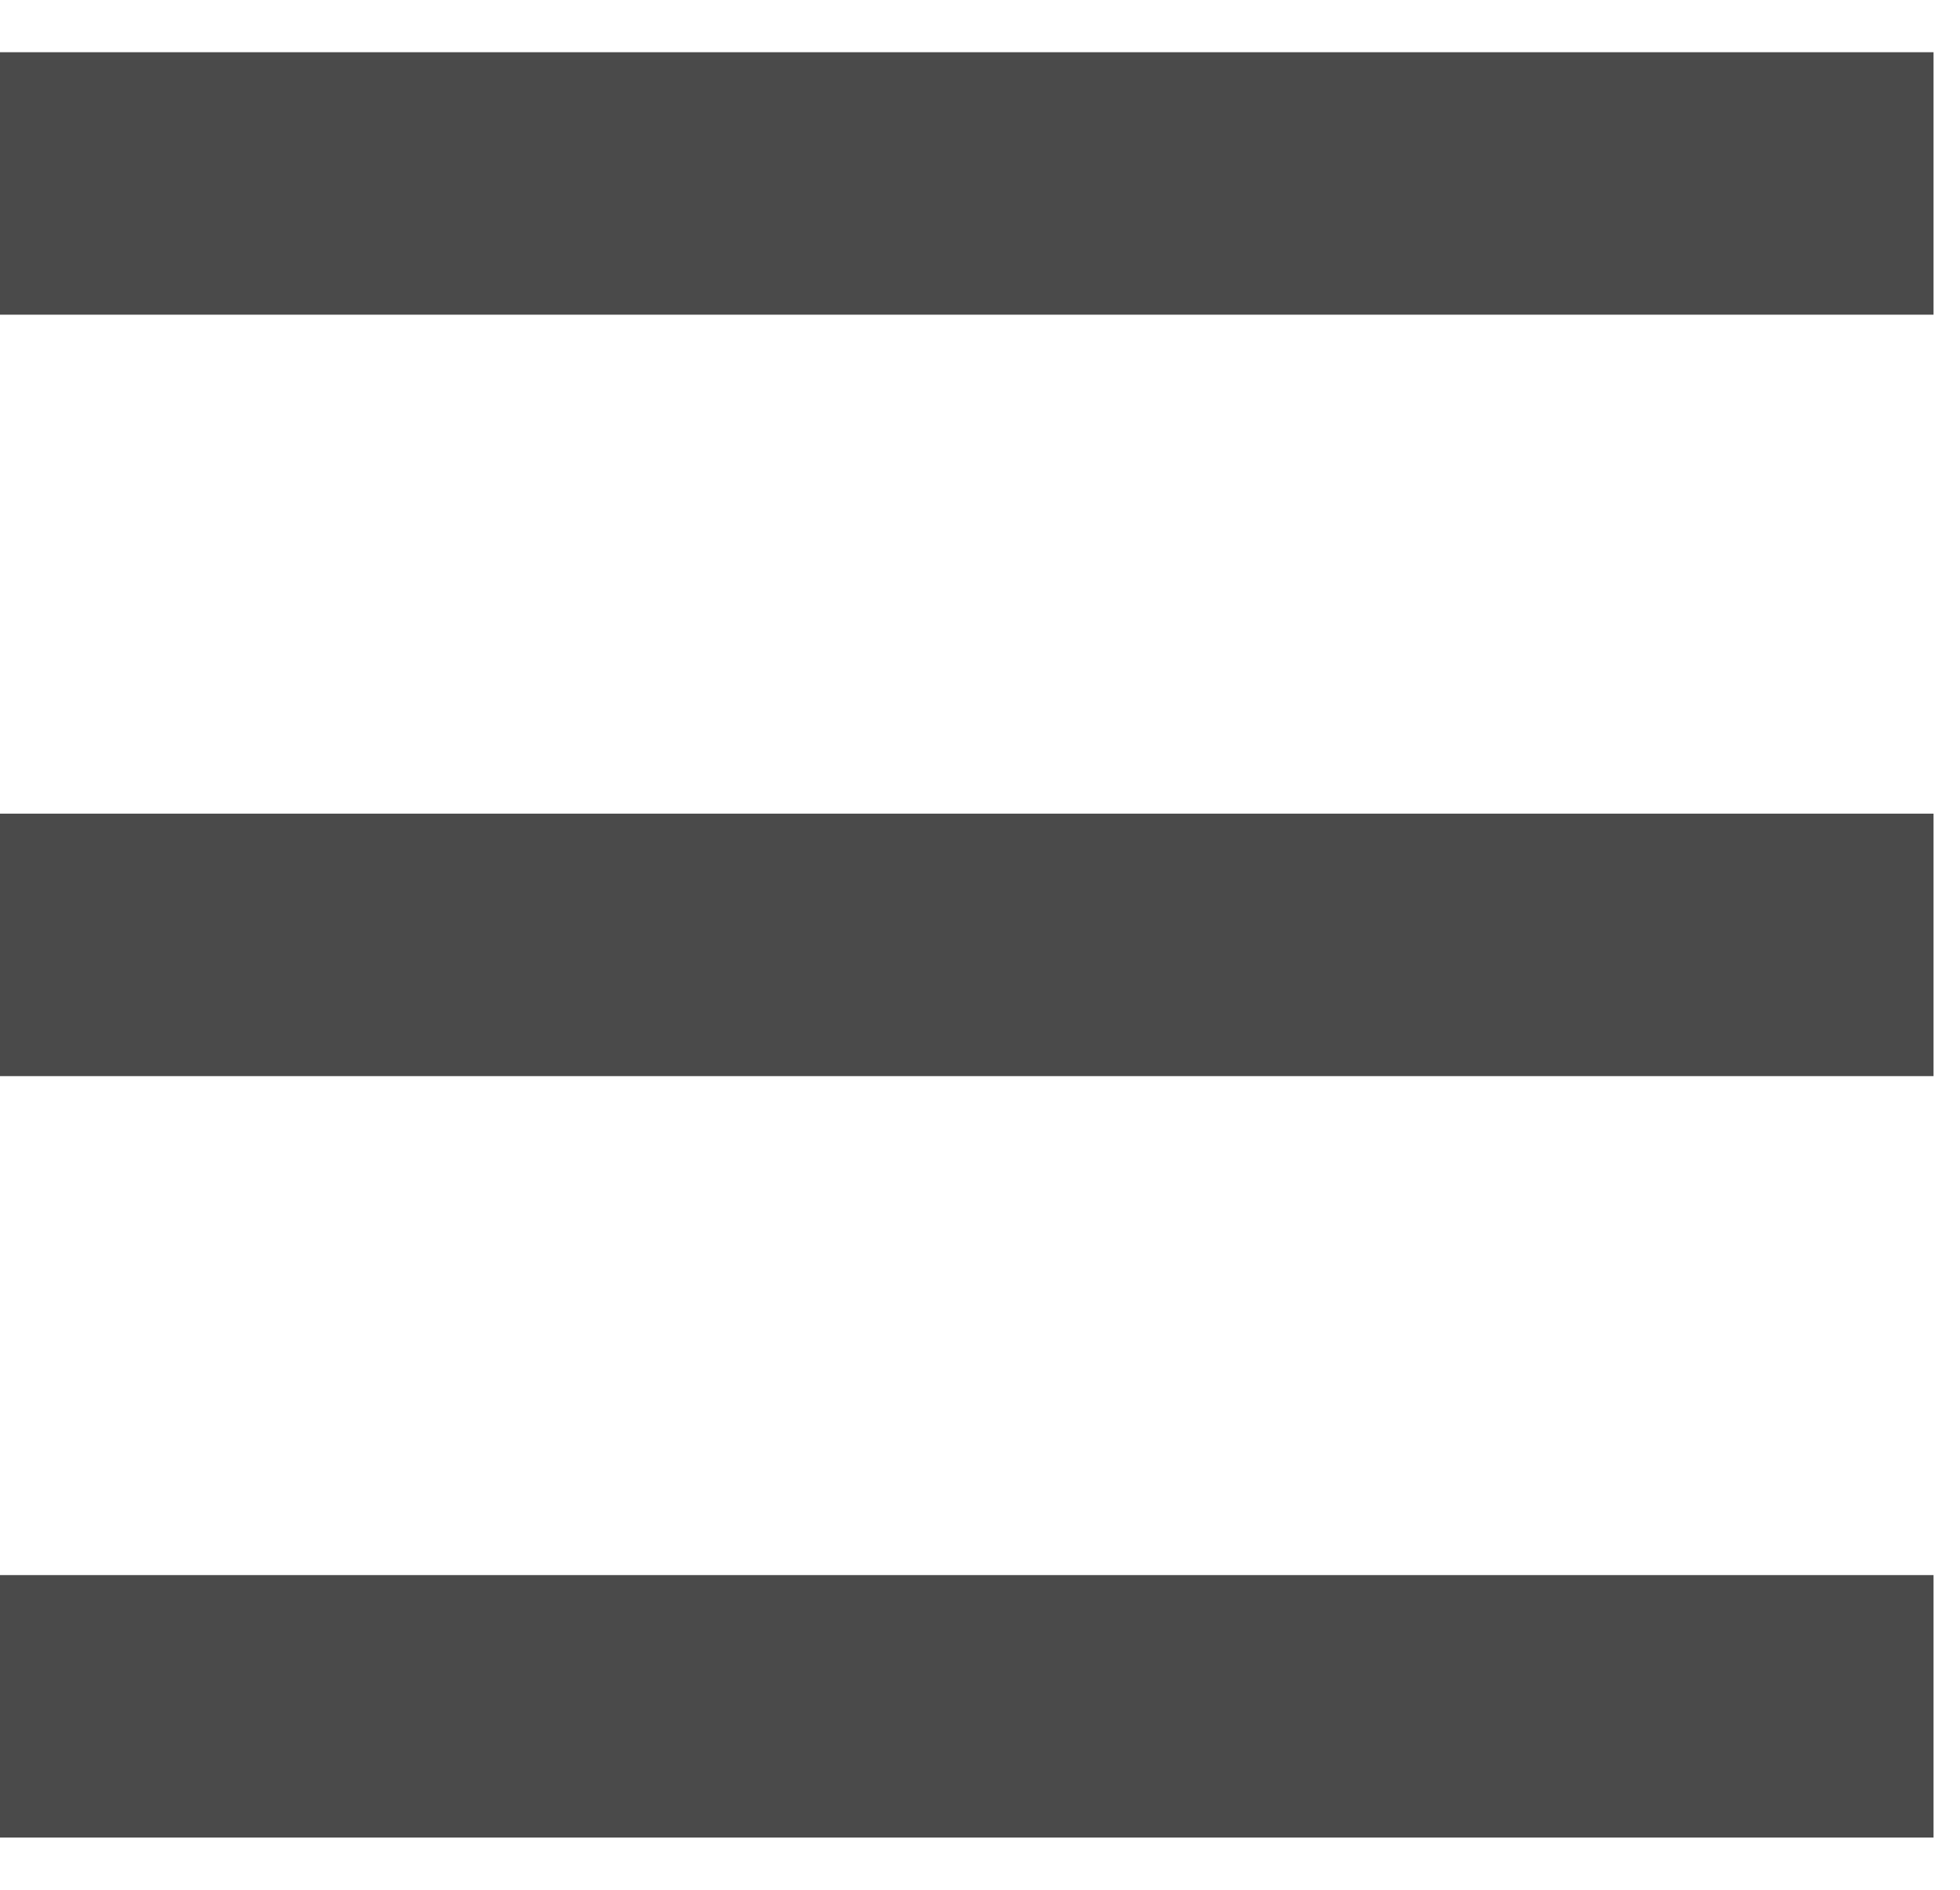
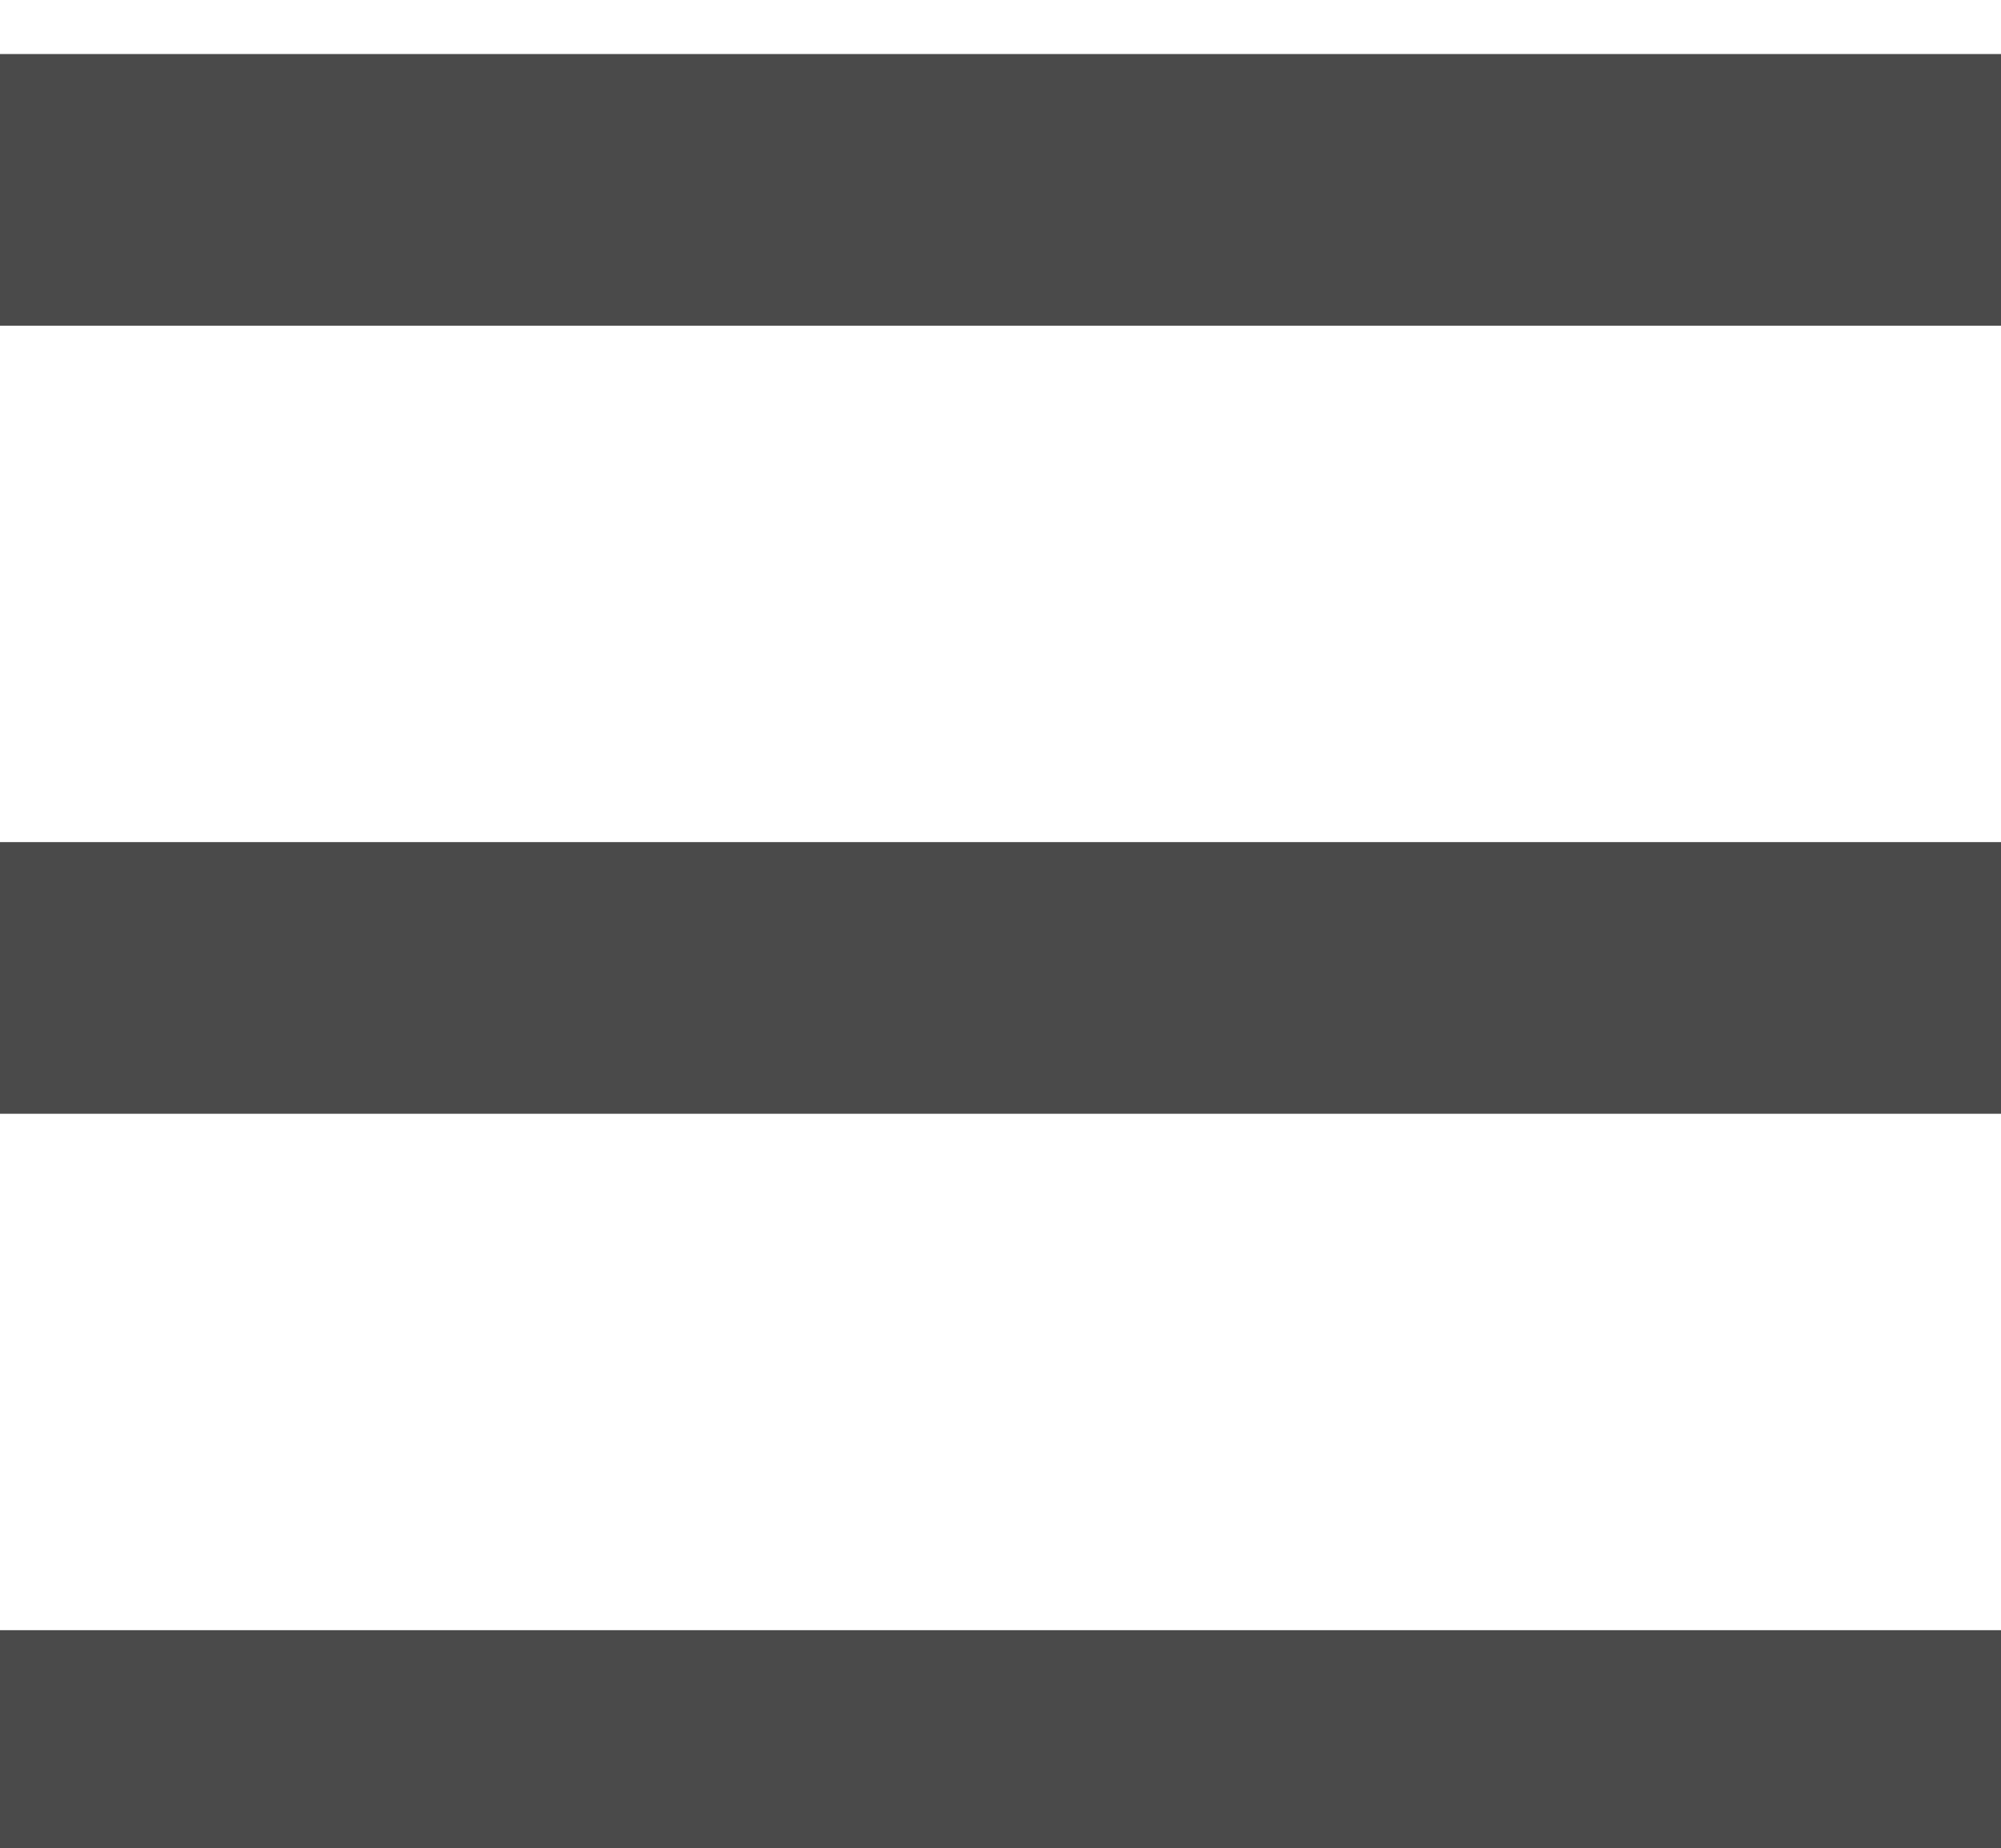
- <svg xmlns="http://www.w3.org/2000/svg" width="28px" height="27px" viewBox="0 0 28 27" version="1.1">
-   <g id="V3" stroke="none" stroke-width="1" fill="none" fill-rule="evenodd" stroke-linecap="square">
-     <g id="Homepage-&gt;-Desktop" transform="translate(-66, -74)" stroke="#4A4A4A" stroke-width="3.75">
-       <g id="Menu" transform="translate(50, 50)">
-         <g id="Content" transform="translate(13, 26)">
-           <path d="M30.622,11.5 L3,11.5 L30.622,11.5 Z M30.622,0.621 L3,0.621 L30.622,0.621 Z M30.622,22.379 L3,22.379 L30.622,22.379 Z" id="menu-closed" />
-         </g>
-       </g>
-     </g>
-   </g>
+ <svg xmlns="http://www.w3.org/2000/svg" class="">
+   <path d="M27.622 13.5H0h27.622zm0-10.879H0h27.622zm0 21.758H0h27.622z" stroke="#4A4A4A" stroke-width="3.75" fill="none" fill-rule="evenodd" stroke-linecap="square" />
</svg>
